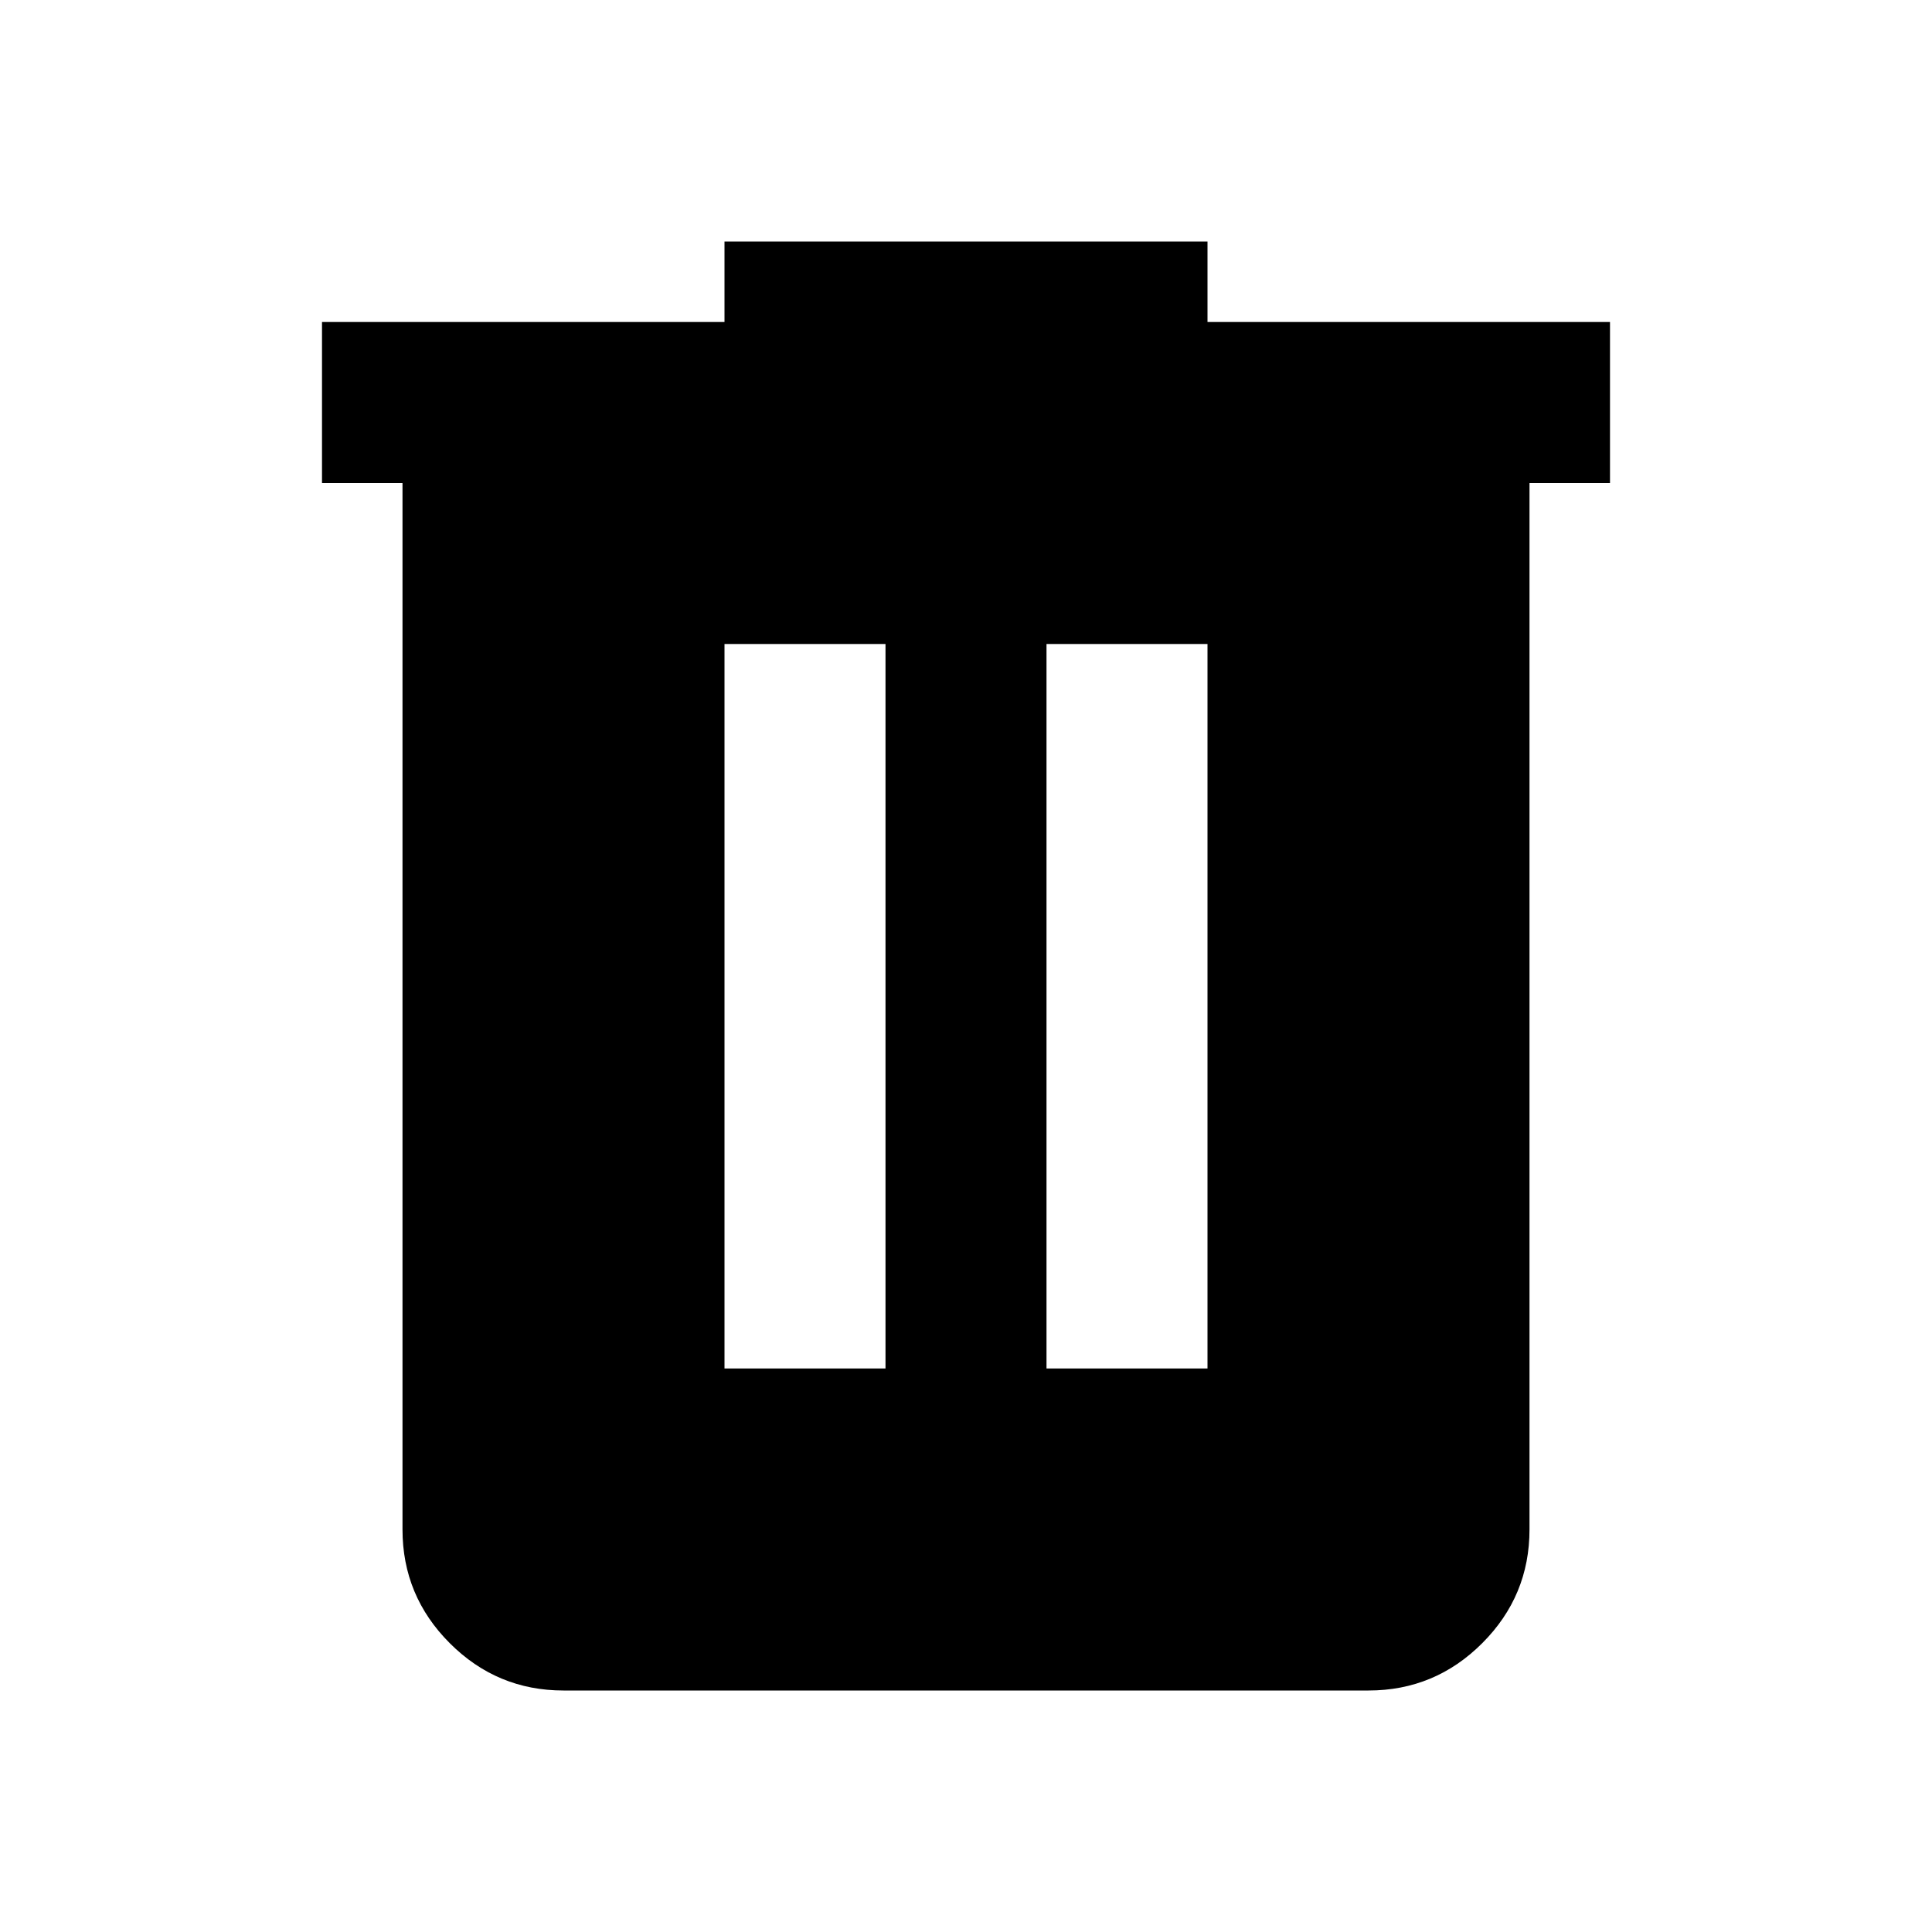
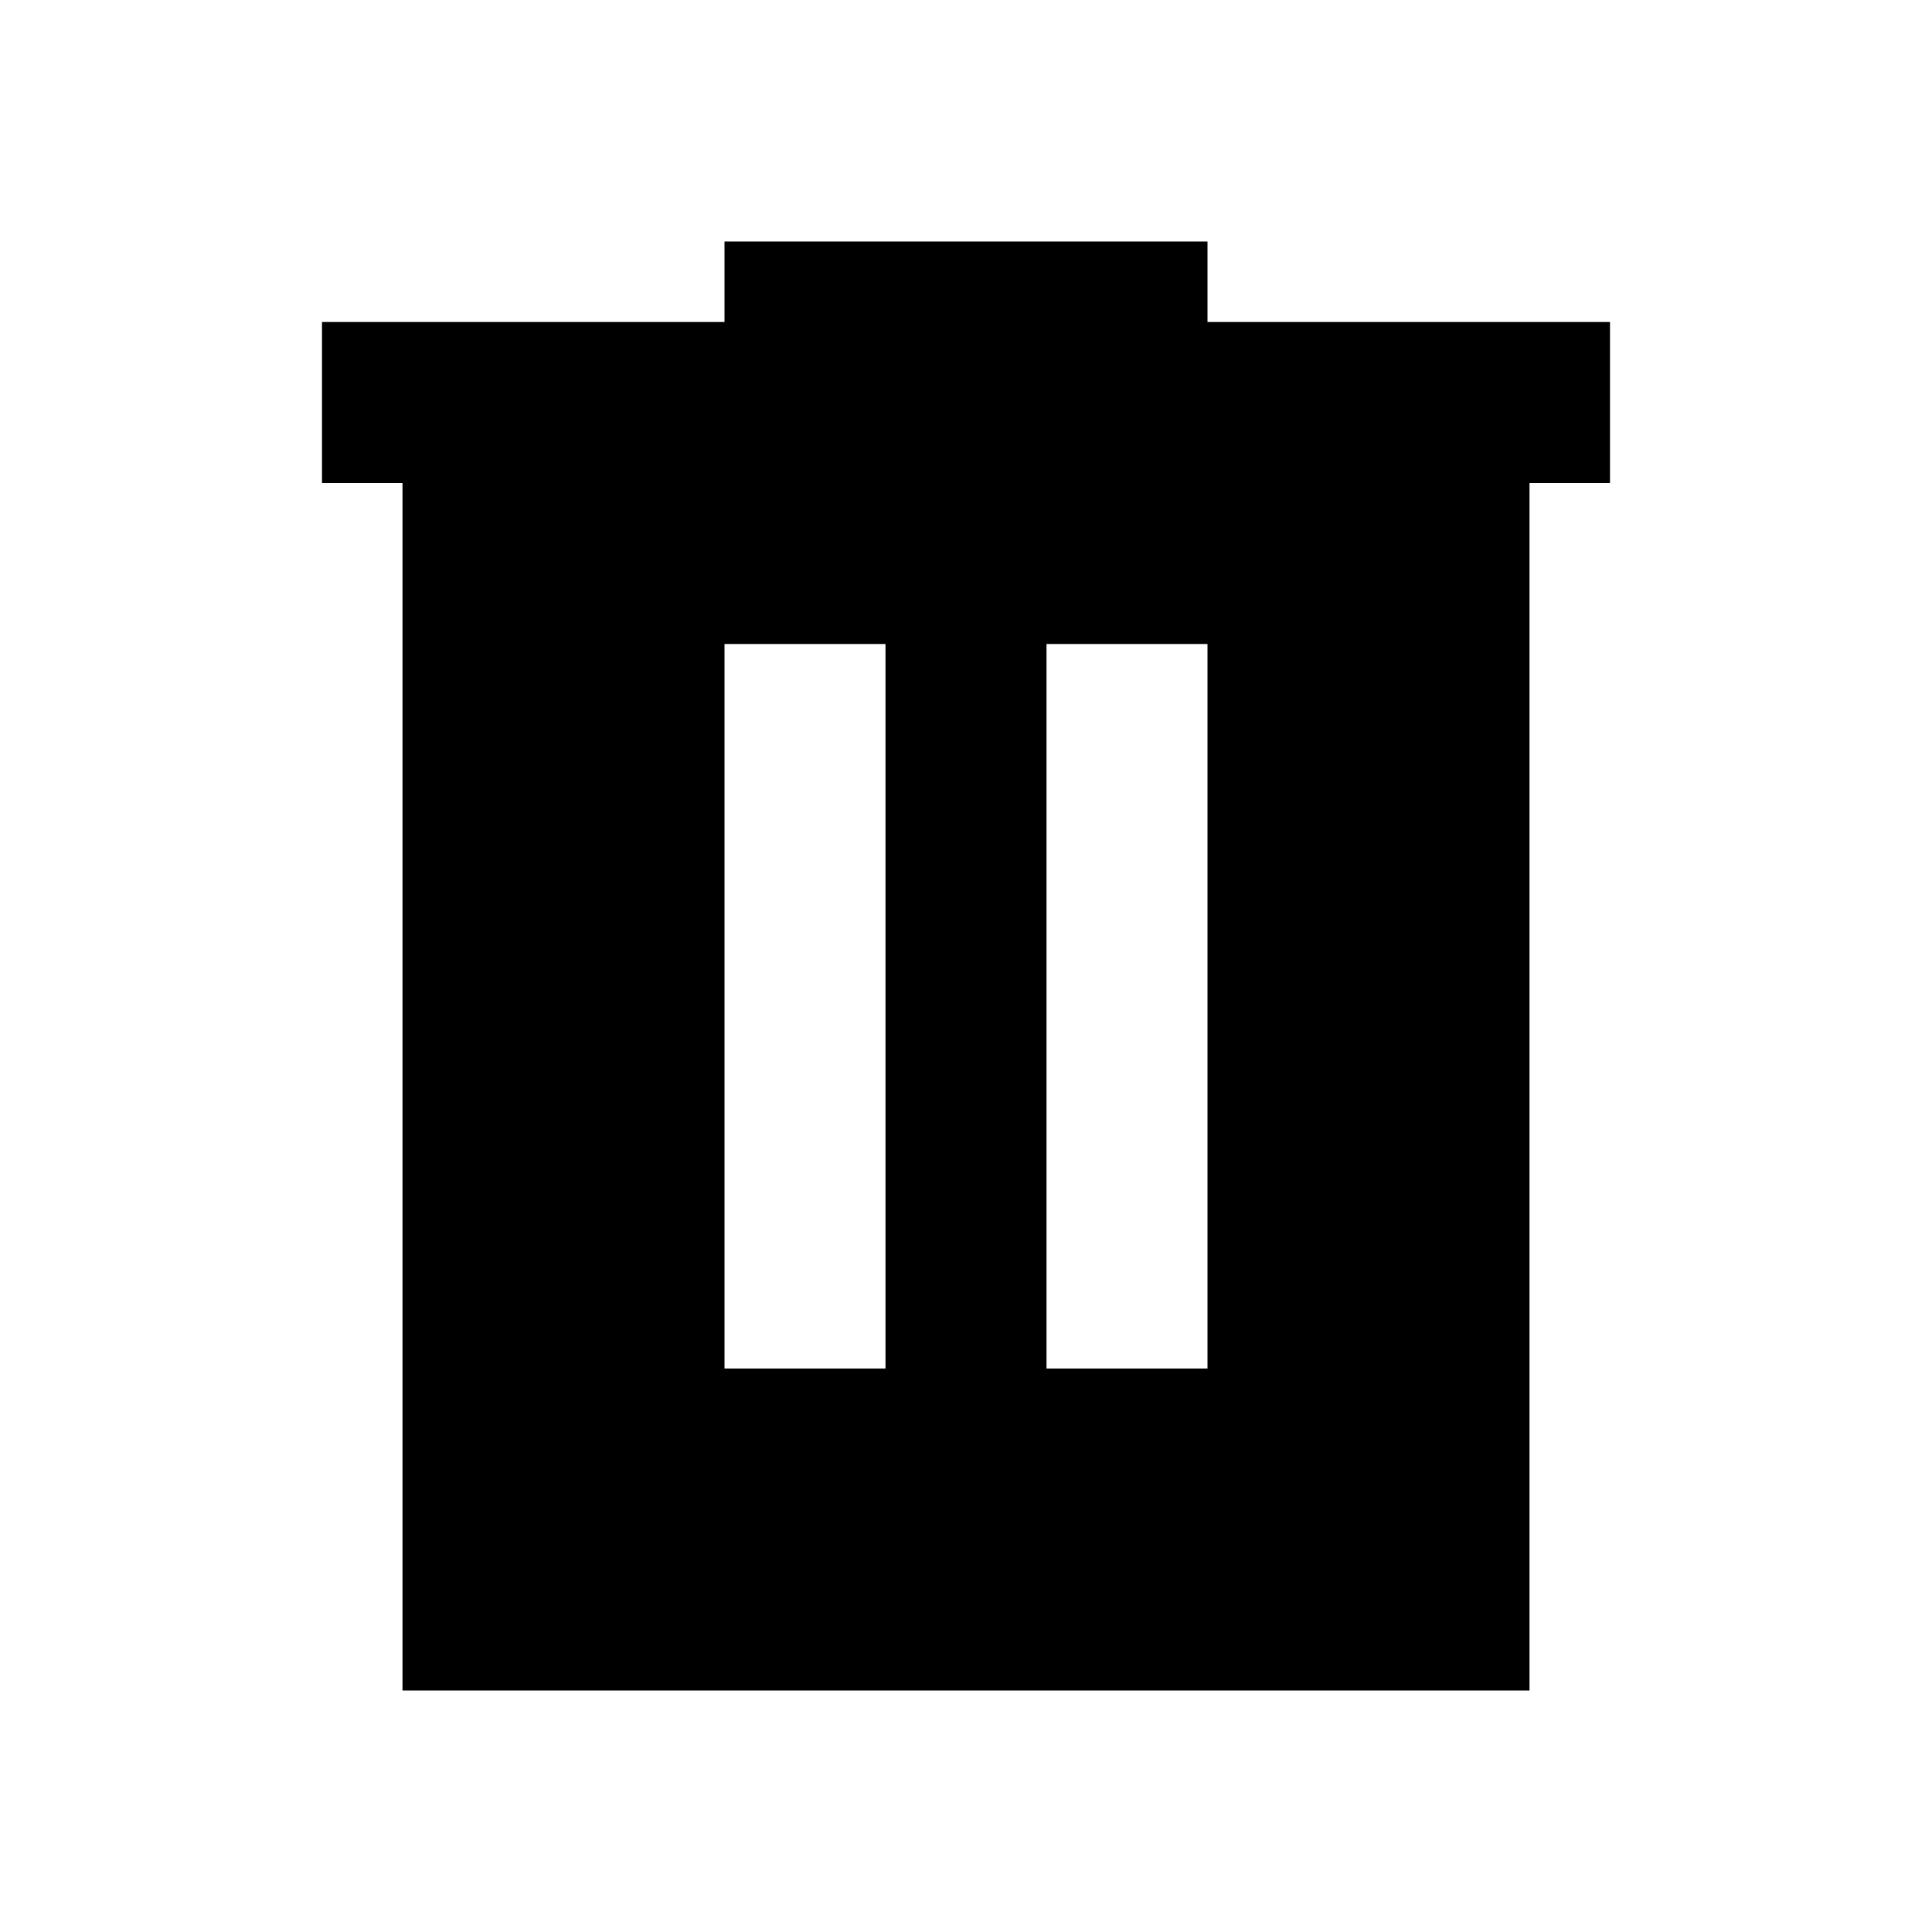
<svg xmlns="http://www.w3.org/2000/svg" height="24" viewBox="0 -960 960 960" width="24">
-   <path d="M280-120q-33 0-56.5-23.5T200-200v-520h-40v-80h200v-40h240v40h200v80h-40v520q0 33-23.5 56.5T680-120H280Zm80-160h80v-360h-80v360Zm160 0h80v-360h-80v360Z" />
+   <path d="M360-280h80v-360h-80v360Zm160 0h80v-360h-80v360ZM200-120v-600h-40v-80h200v-40h240v40h200v80h-40v600H200Z" />
</svg>
